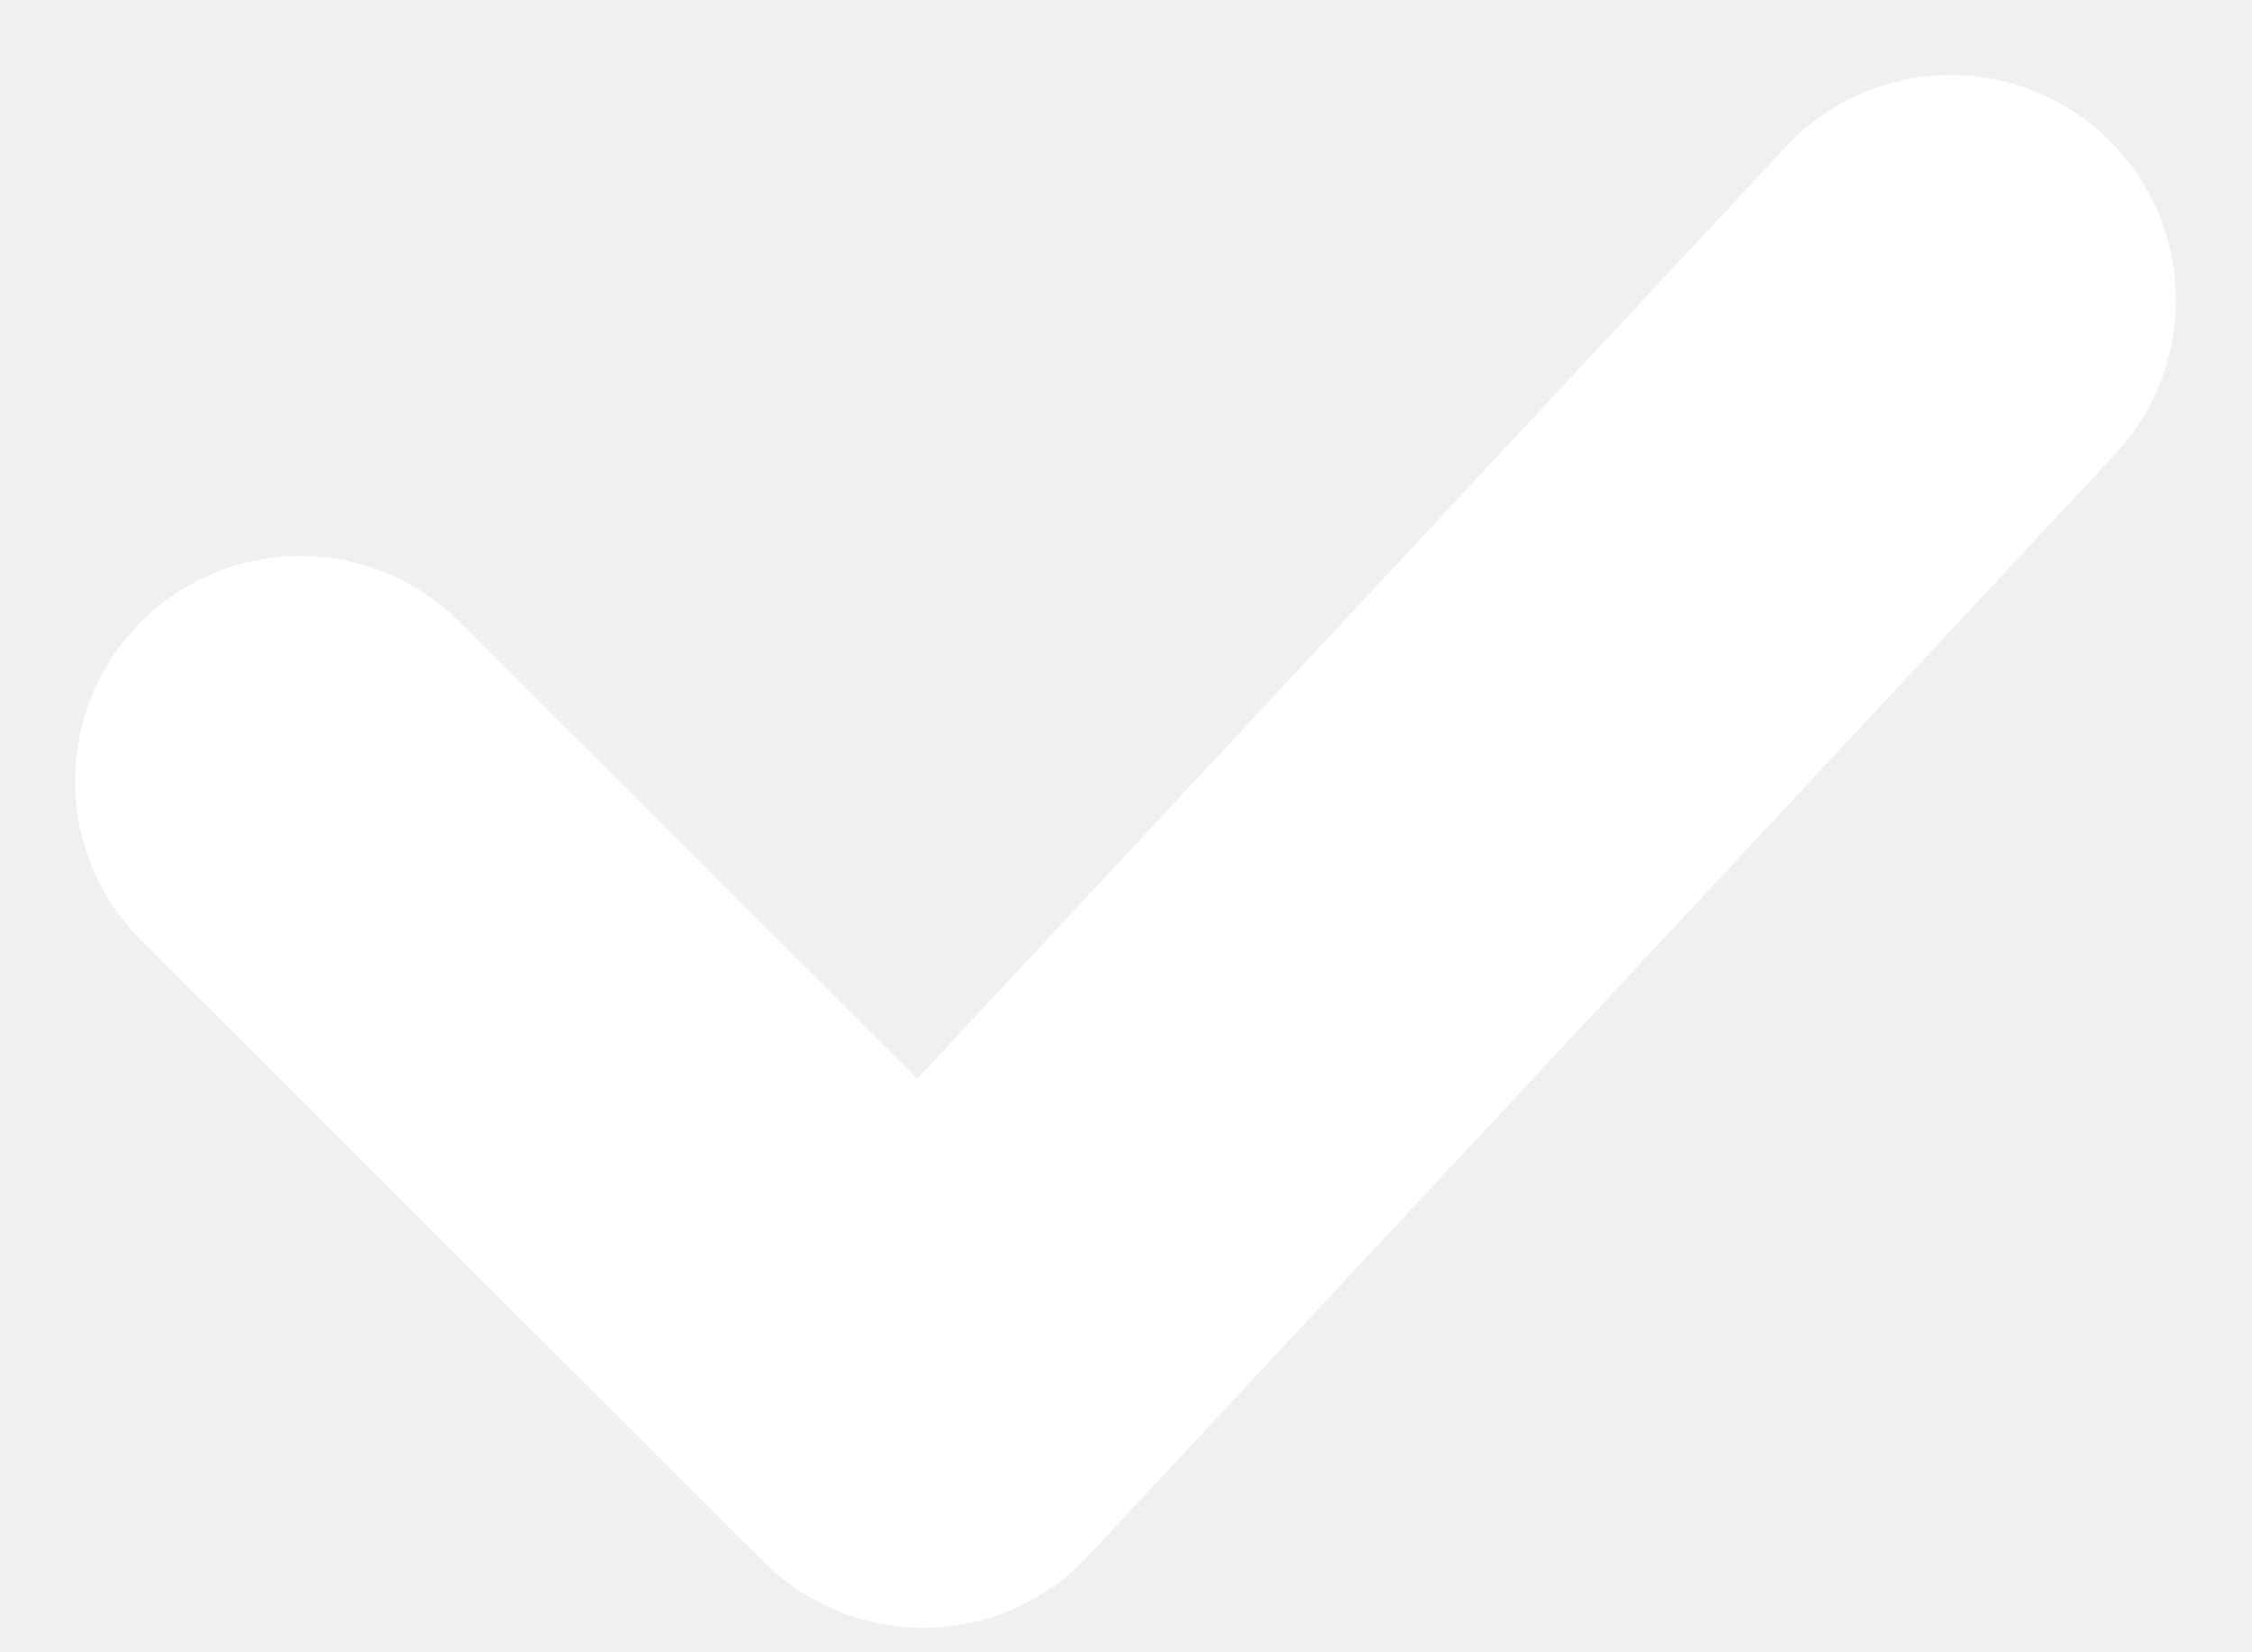
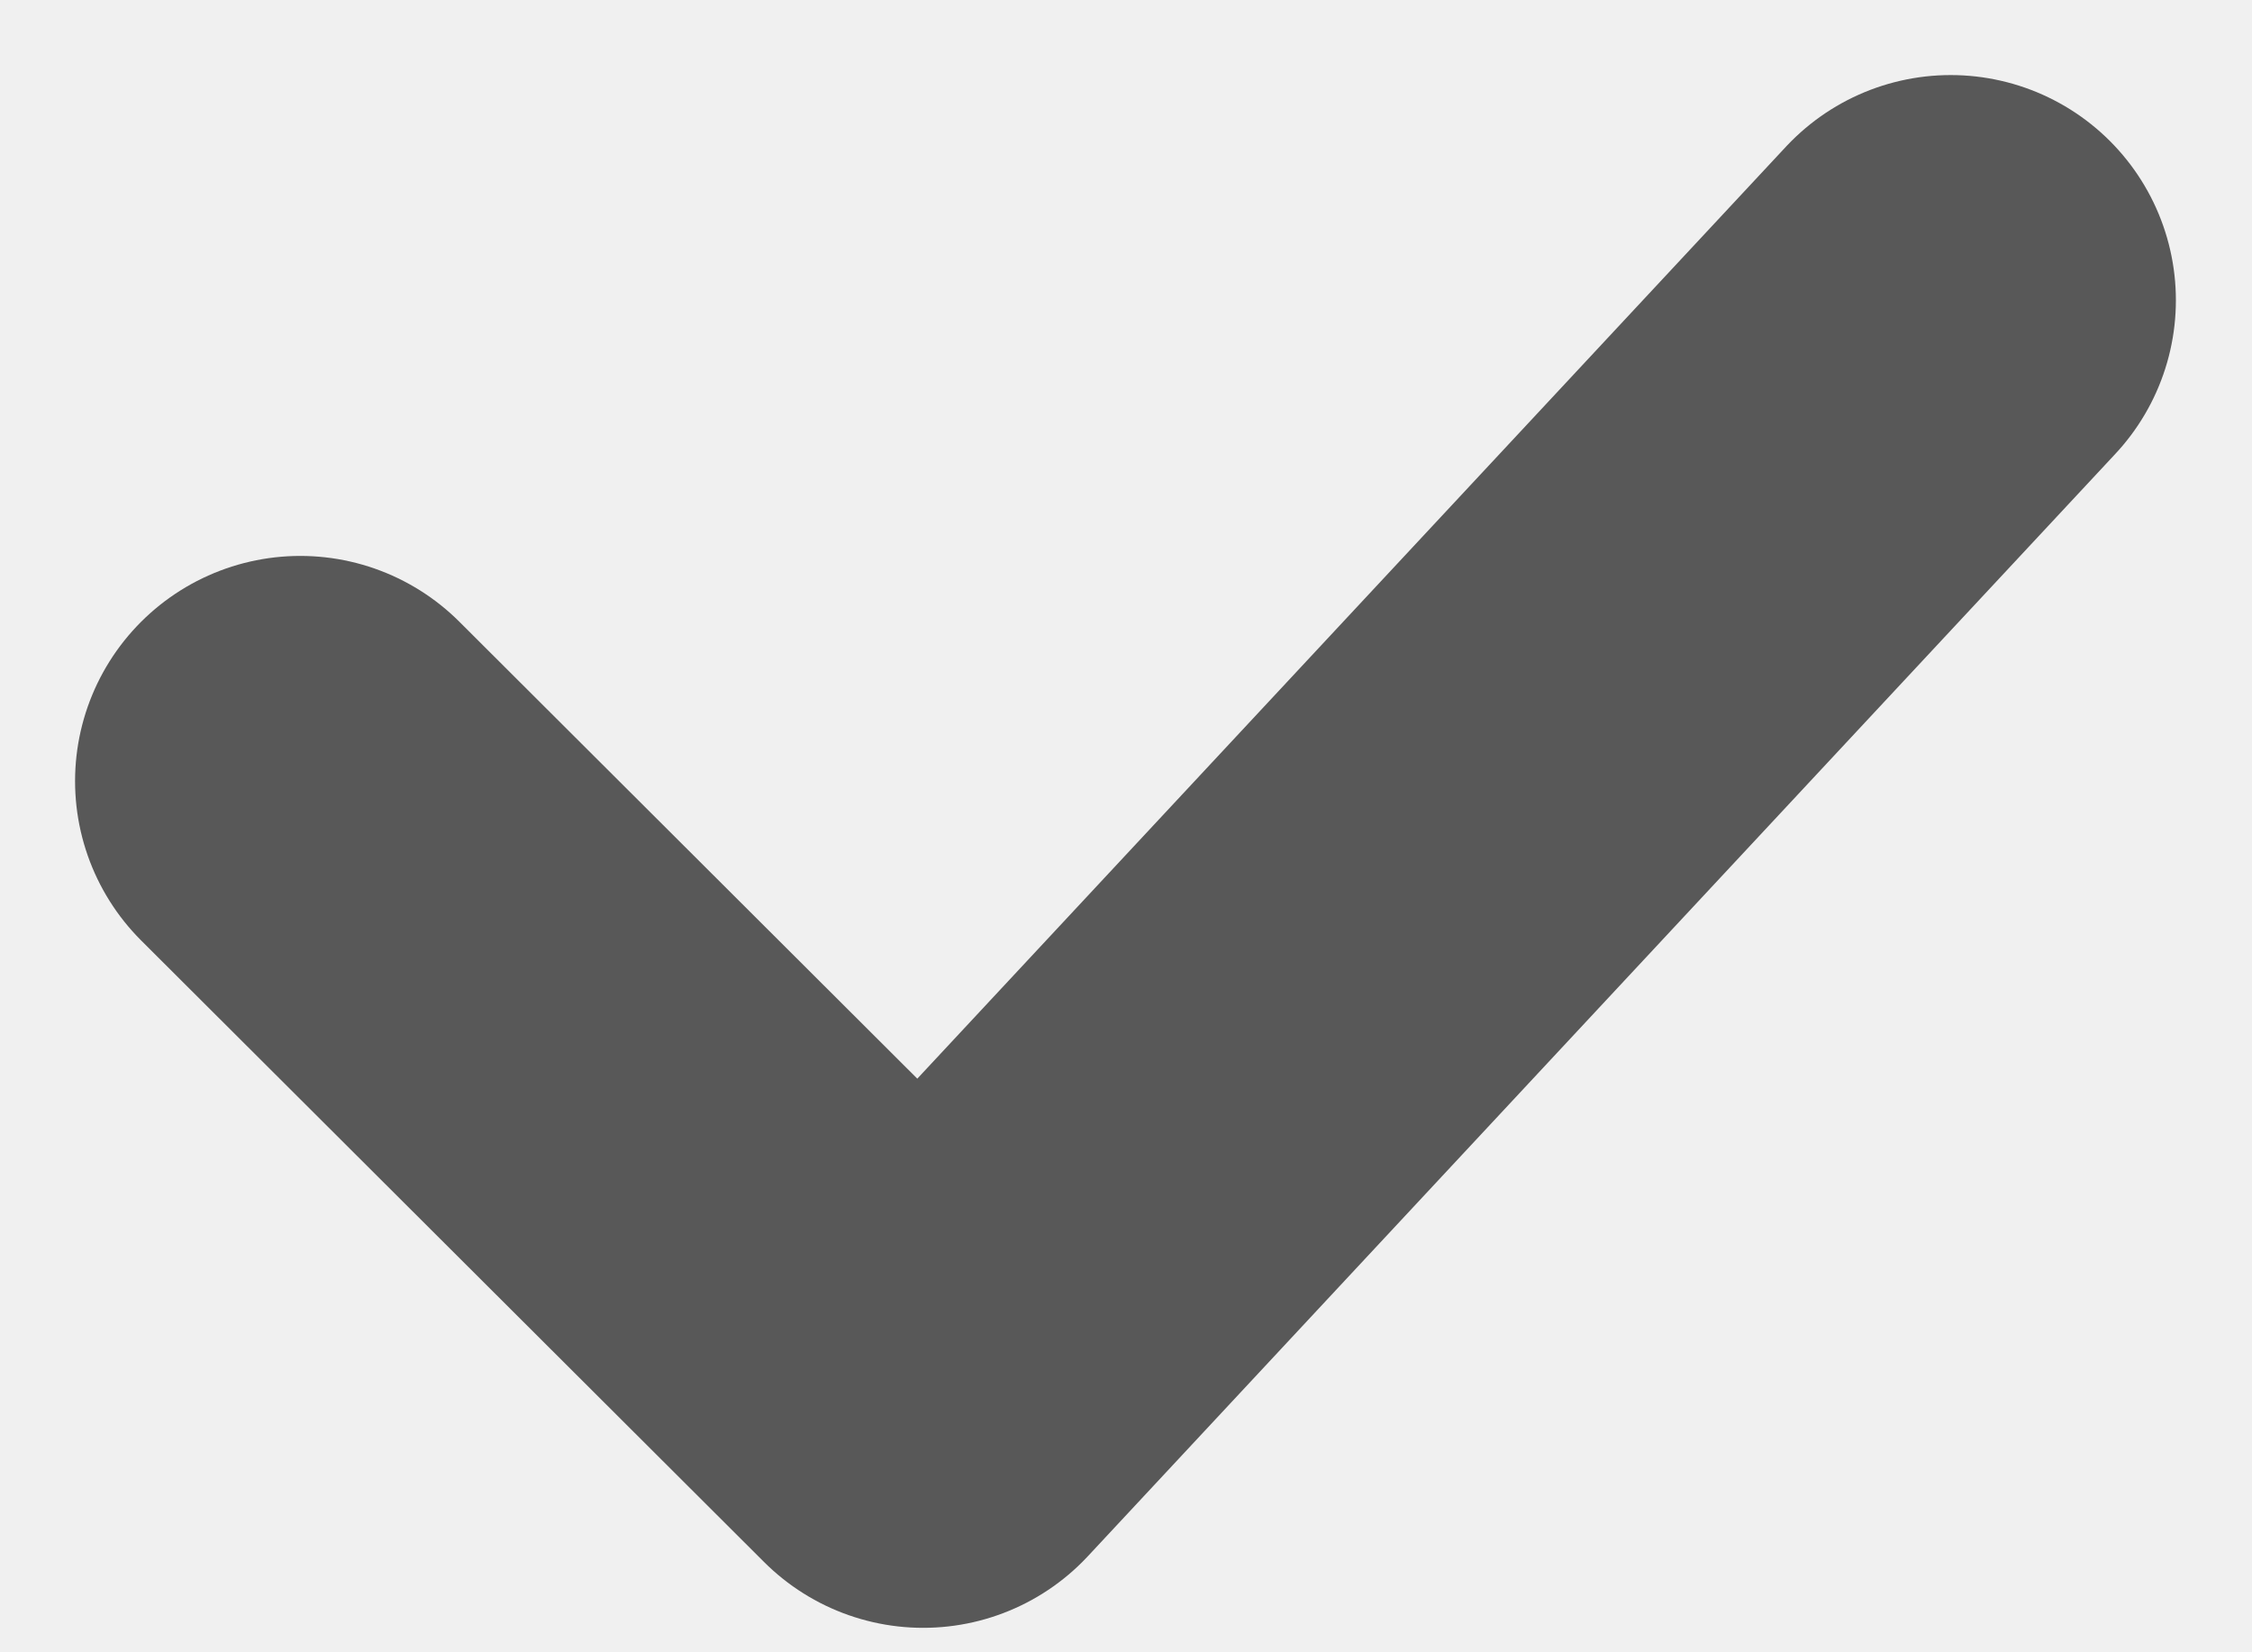
<svg xmlns="http://www.w3.org/2000/svg" width="15px" height="11px" viewBox="0 0 15 11" version="1.1">
  <defs />
  <g id="Page-1" stroke="none" stroke-width="1" fill="none" fill-rule="evenodd" stroke-linecap="round" stroke-linejoin="round">
-     <g id="cobi_js_simulator" transform="translate(-245, -271)" stroke-width="3" stroke="#FFFFFF">
-       <polyline id="apply" points="247 276.203 251.149 280.343 257.993 273" />
+     <g id="Group-3" transform="translate(-10, -12)" stroke-width="3" stroke="#585858">
+       <polyline id="apply" points="12 17.203 16.149 21.343 22.993 14" />
    </g>
  </g>
</svg>
